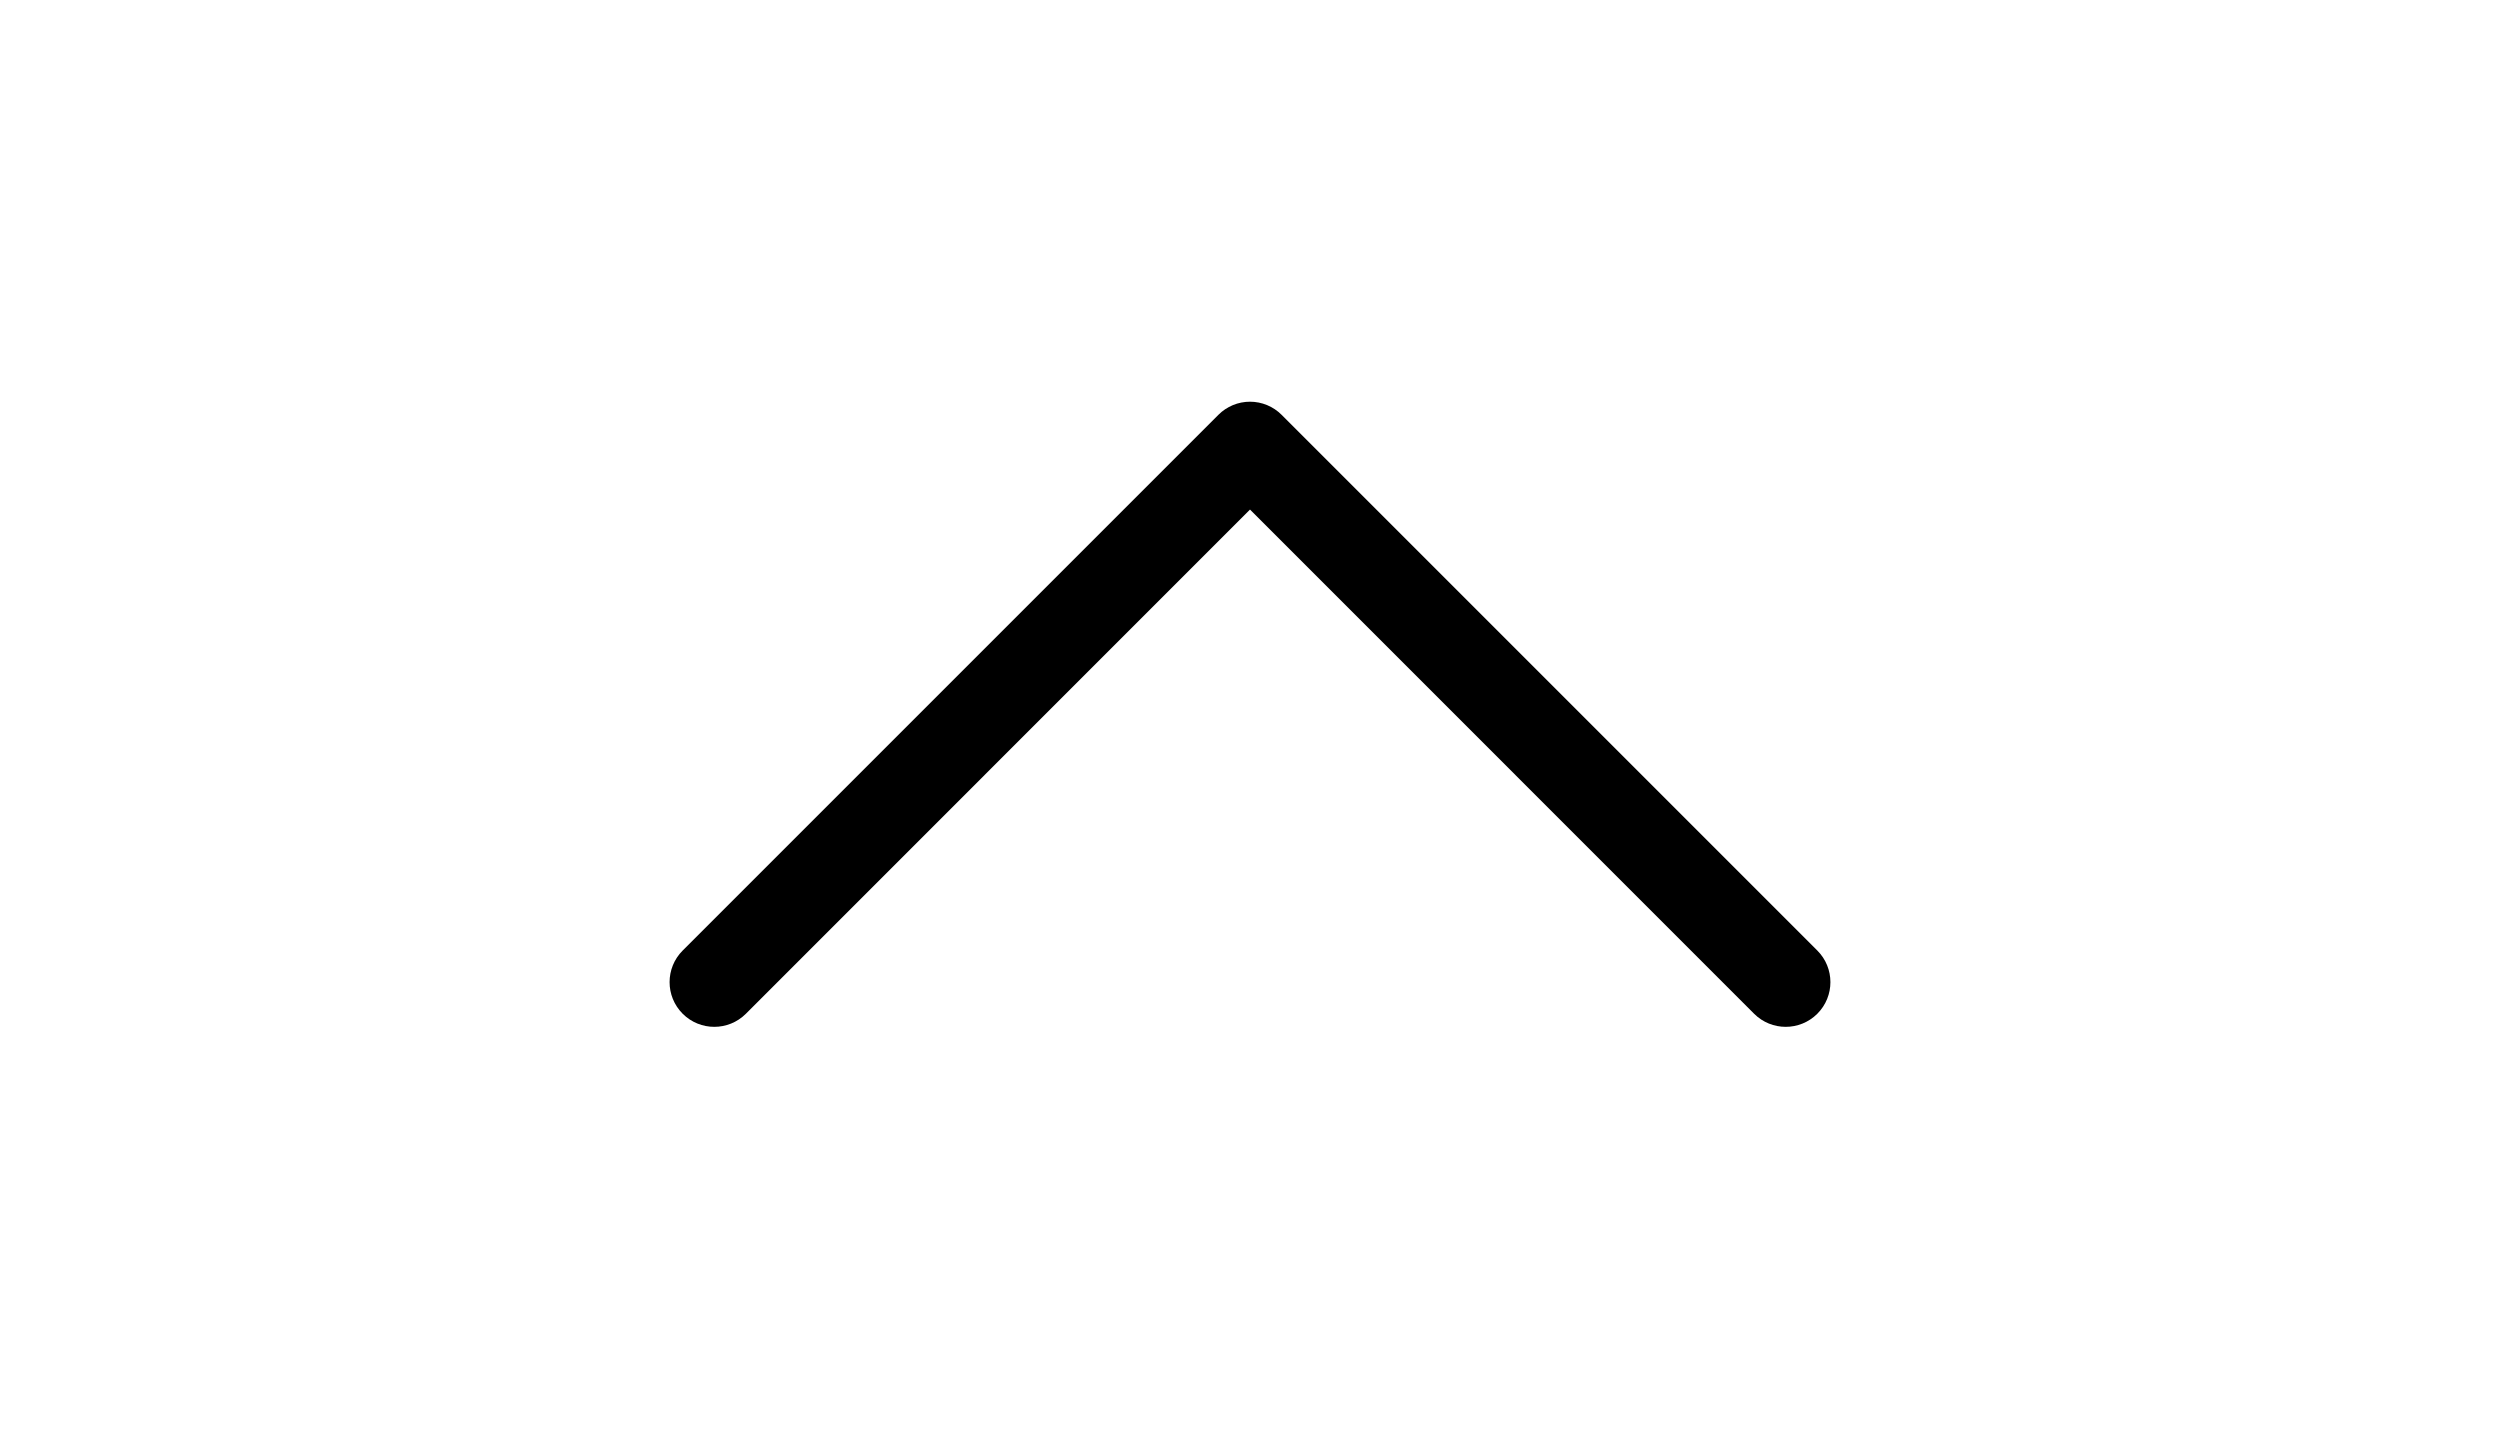
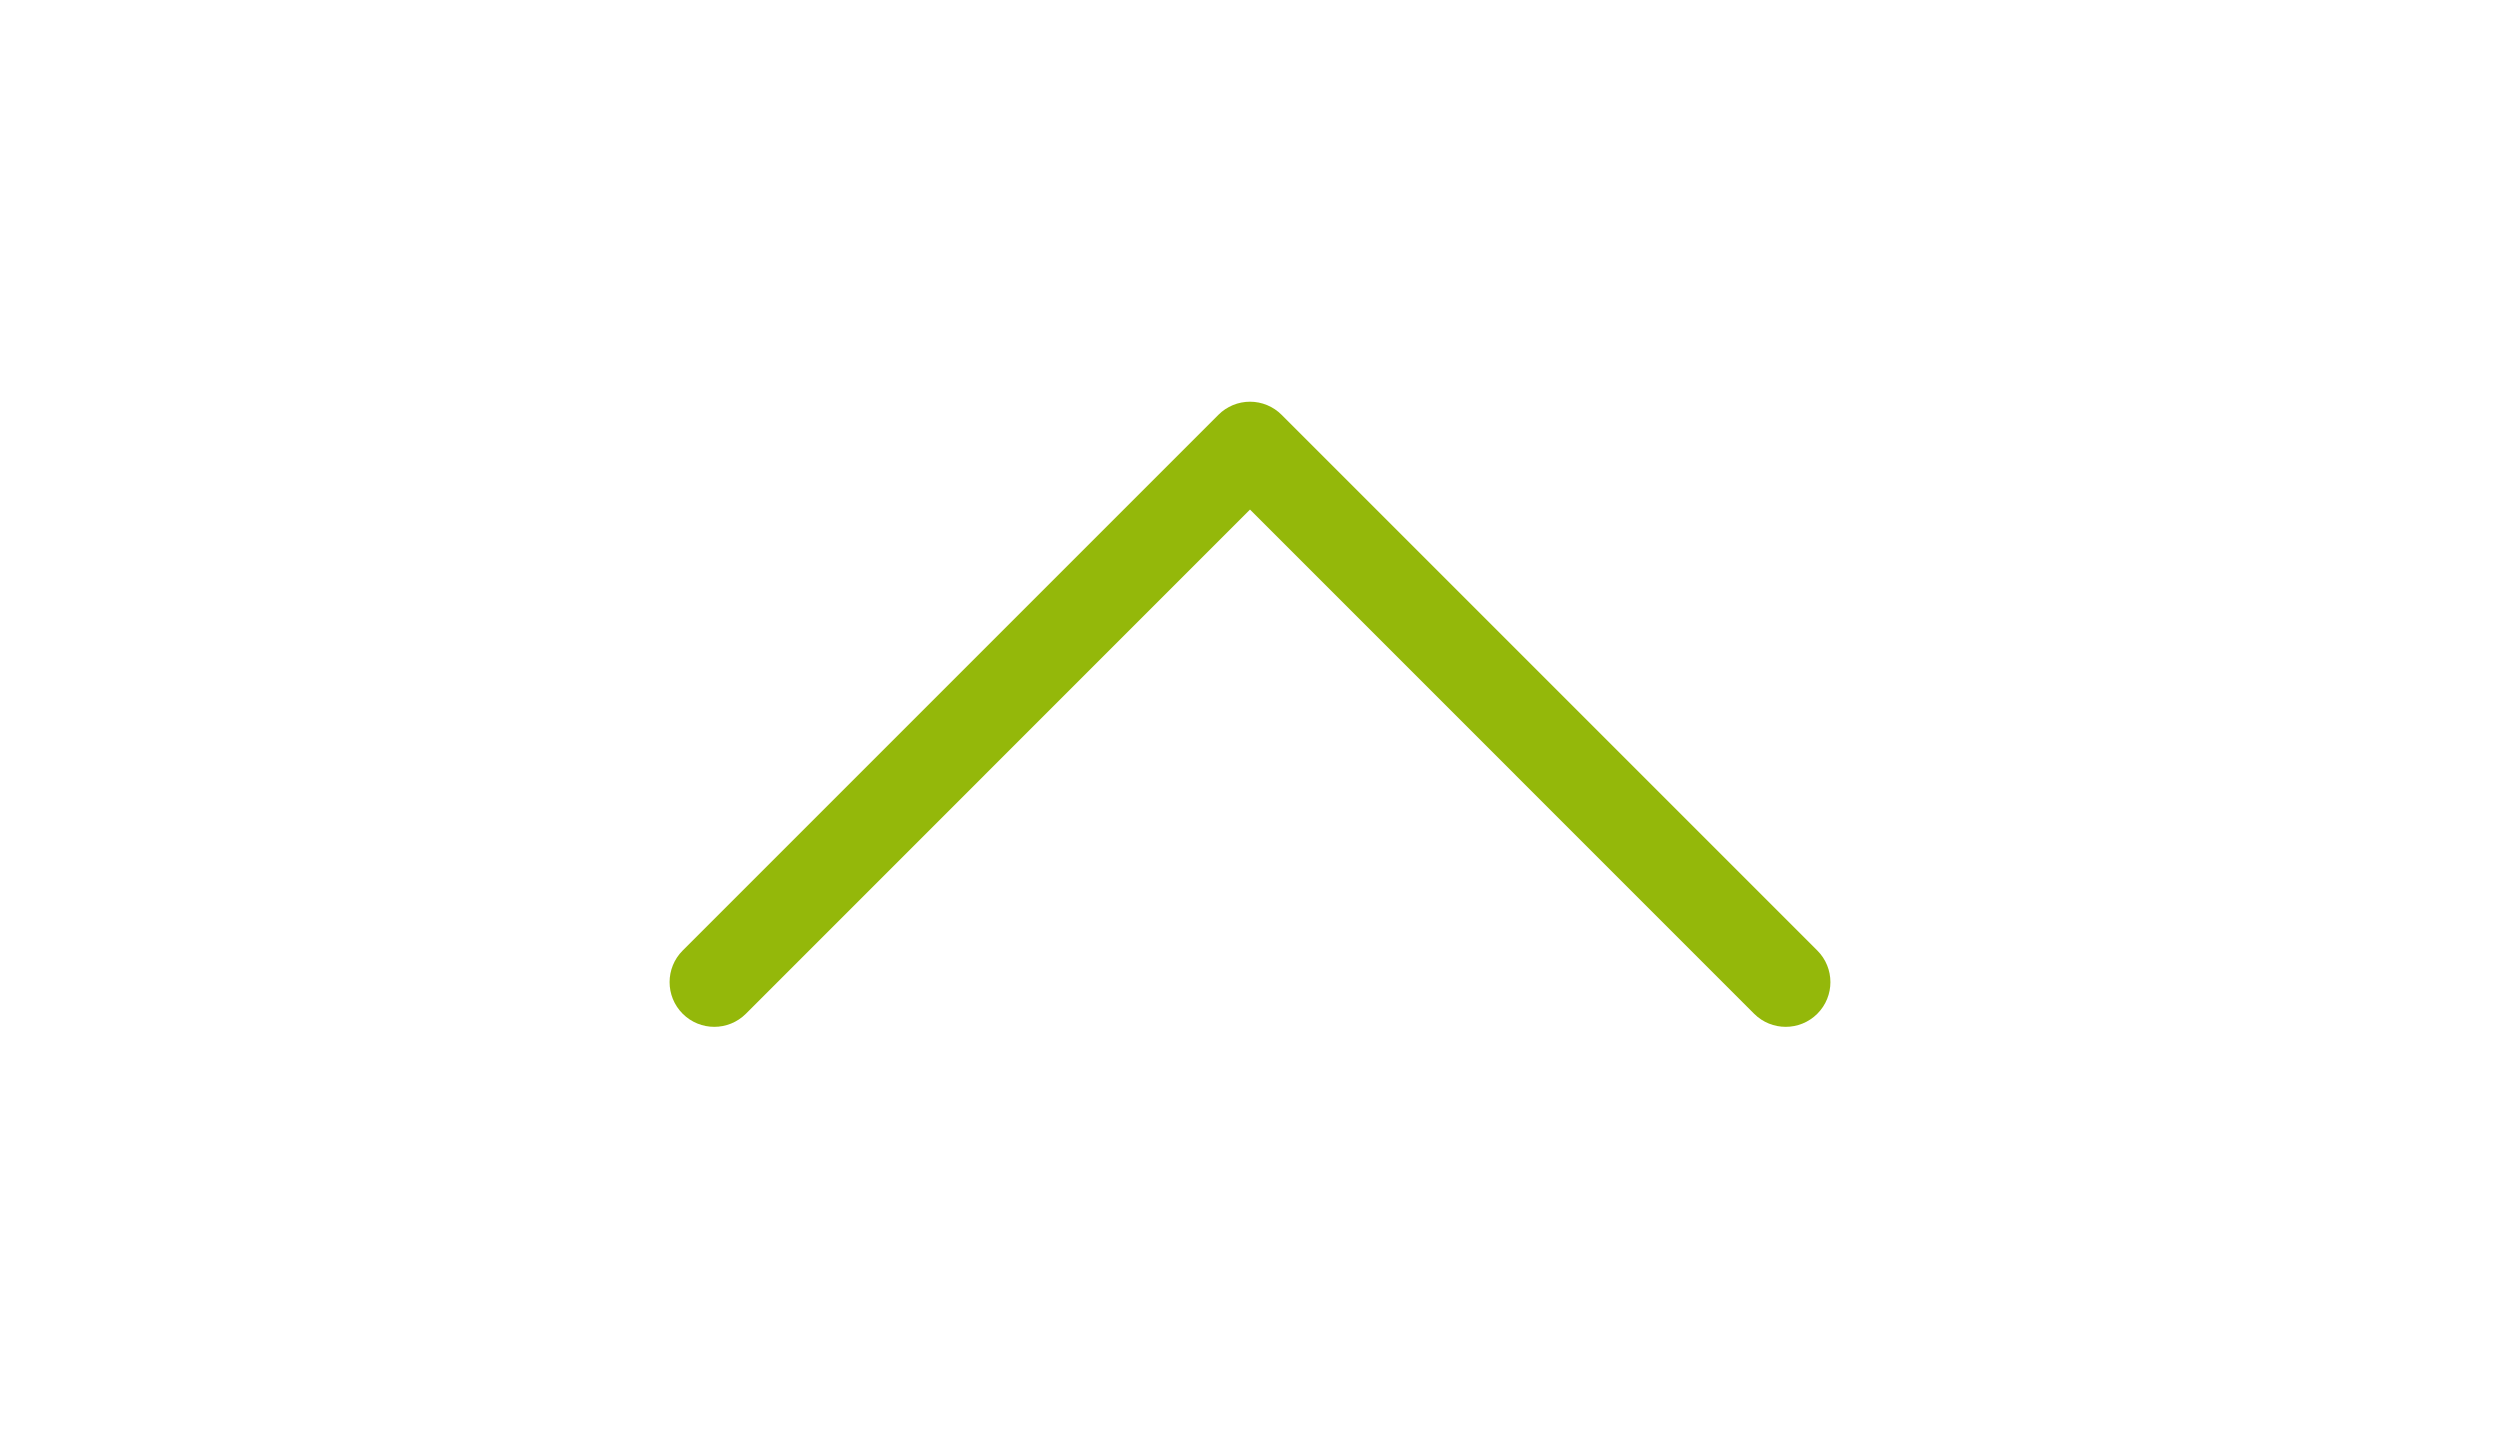
- <svg xmlns="http://www.w3.org/2000/svg" width="14" height="8" fill="currentColor" class="bi bi-chevron-up" viewBox="0 0 16 16">
+ <svg xmlns="http://www.w3.org/2000/svg" width="14" height="8" fill="#94b80a" class="bi bi-chevron-up" viewBox="0 0 16 16">
  <path fill-rule="evenodd" d="M7.646 4.646a.5.5 0 0 1 .708 0l6 6a.5.5 0 0 1-.708.708L8 5.707l-5.646 5.647a.5.5 0 0 1-.708-.708z" />
</svg>
